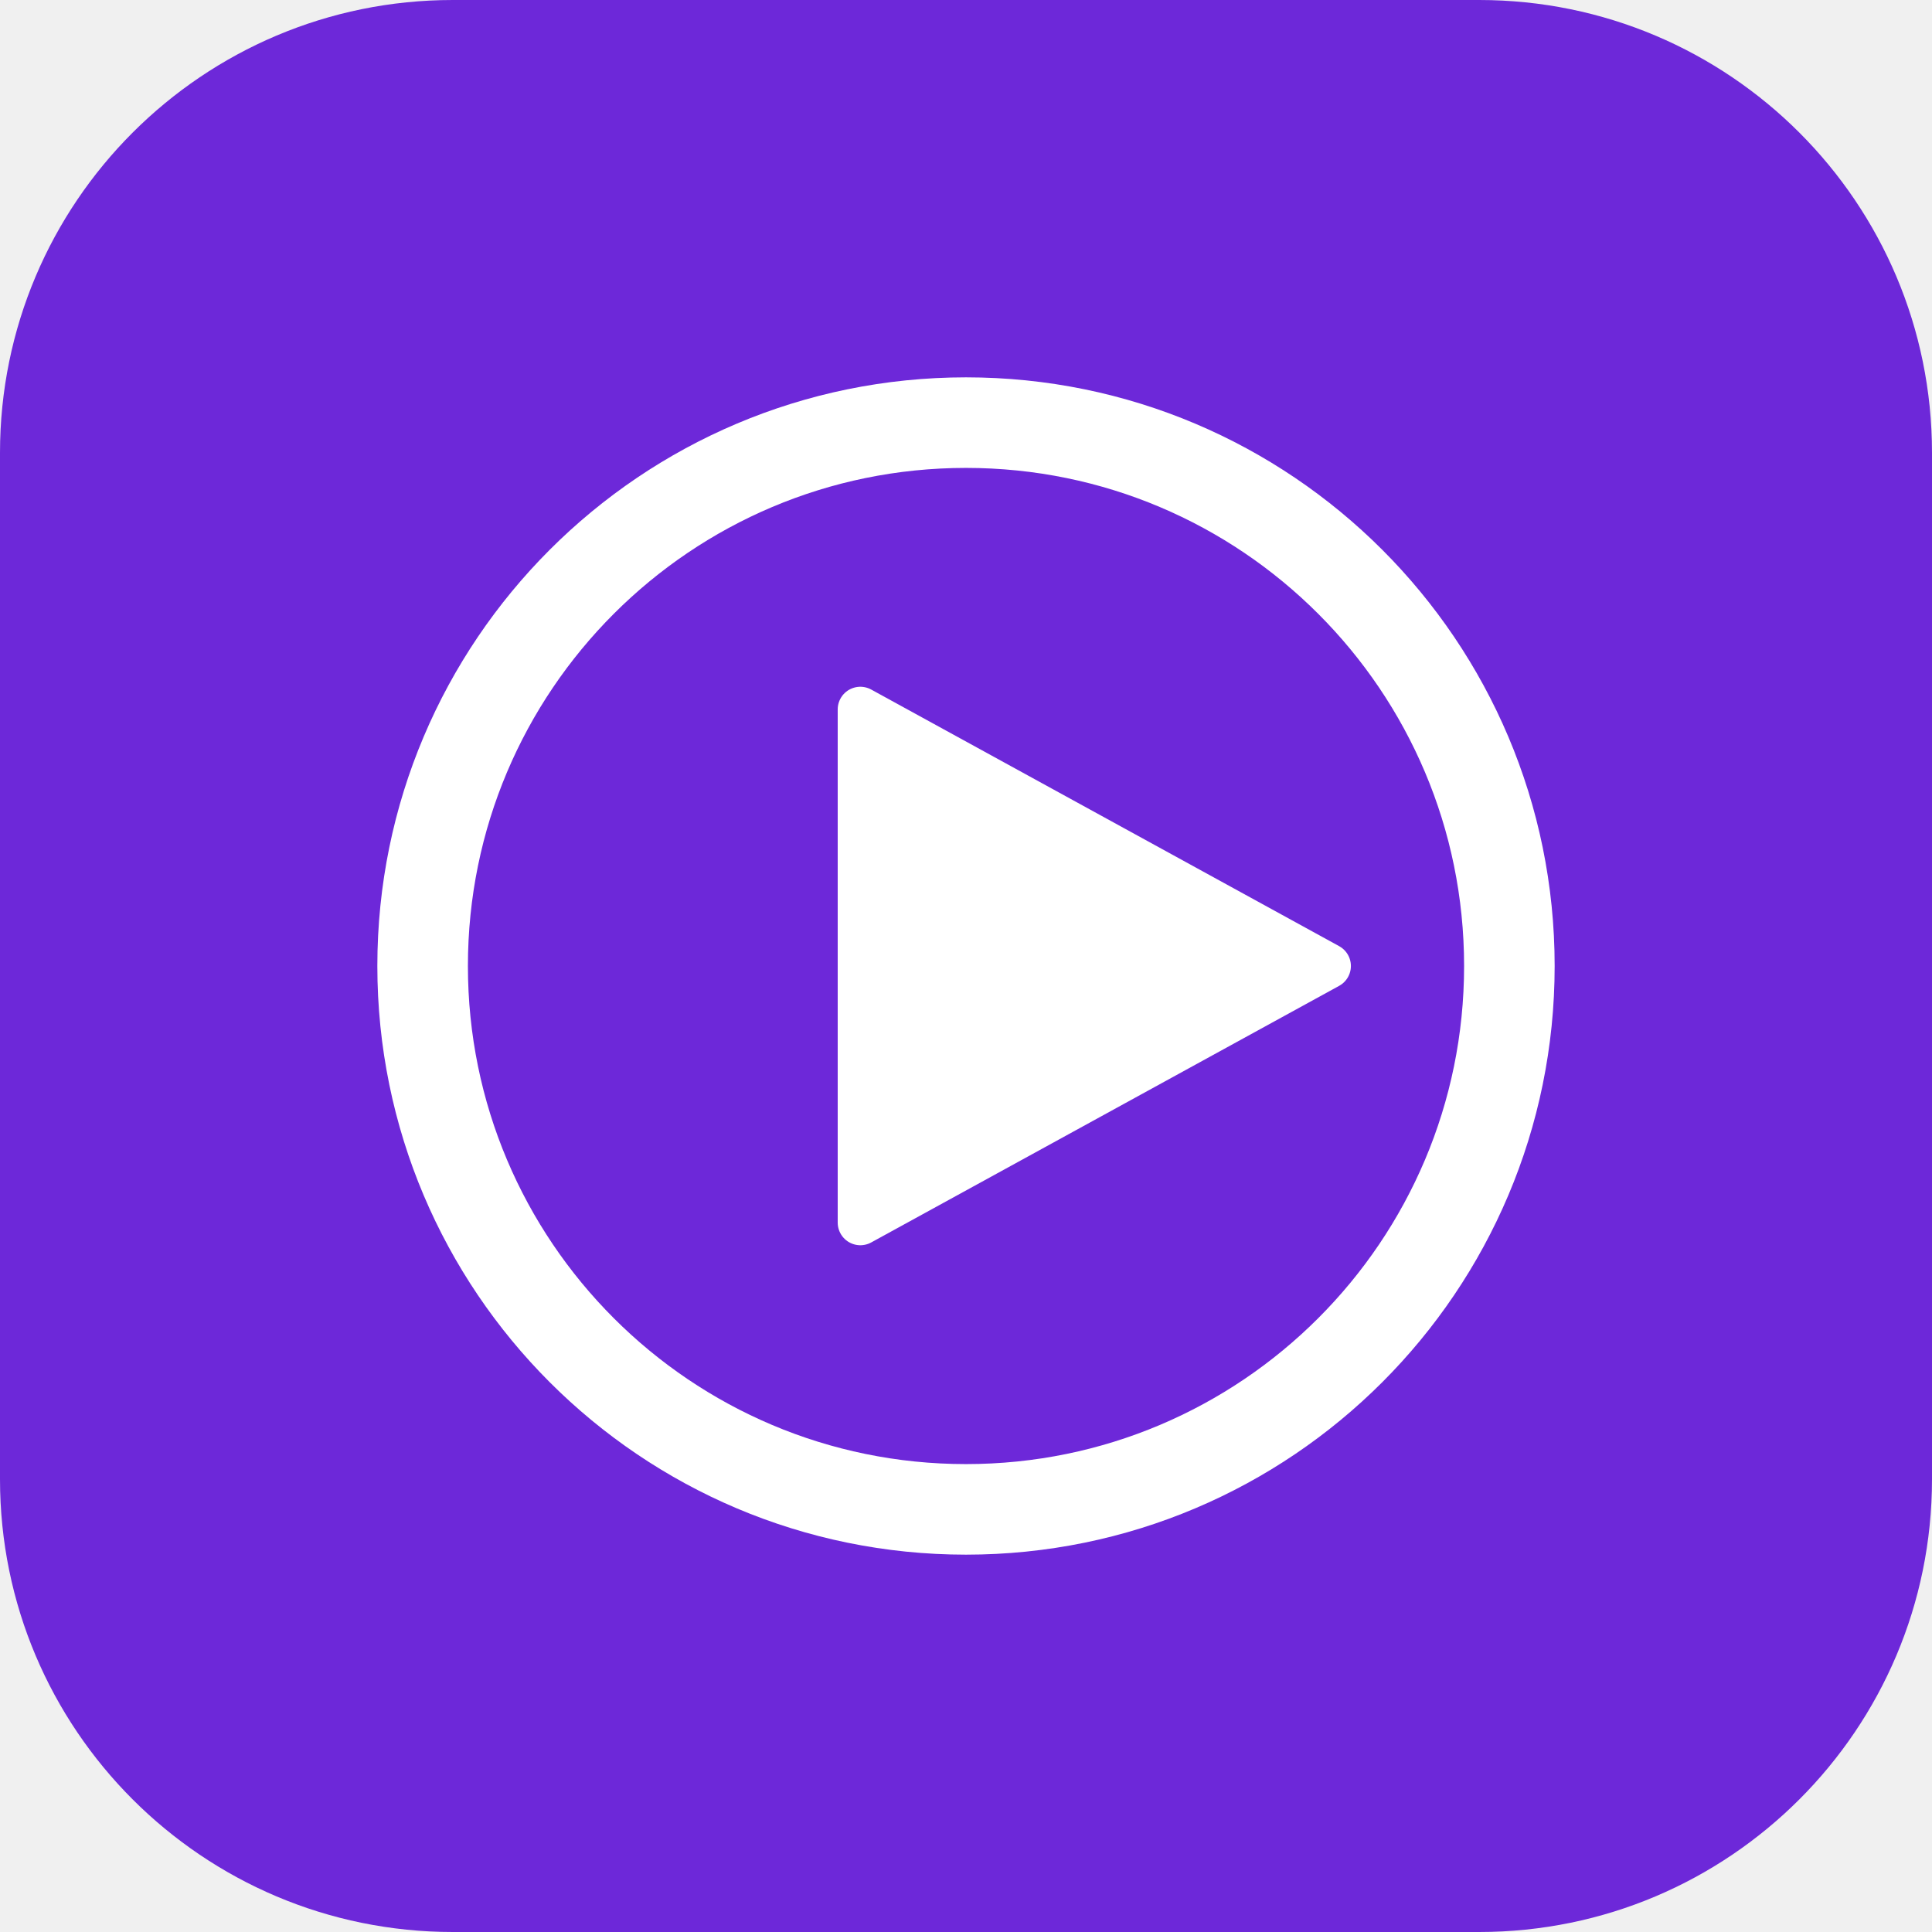
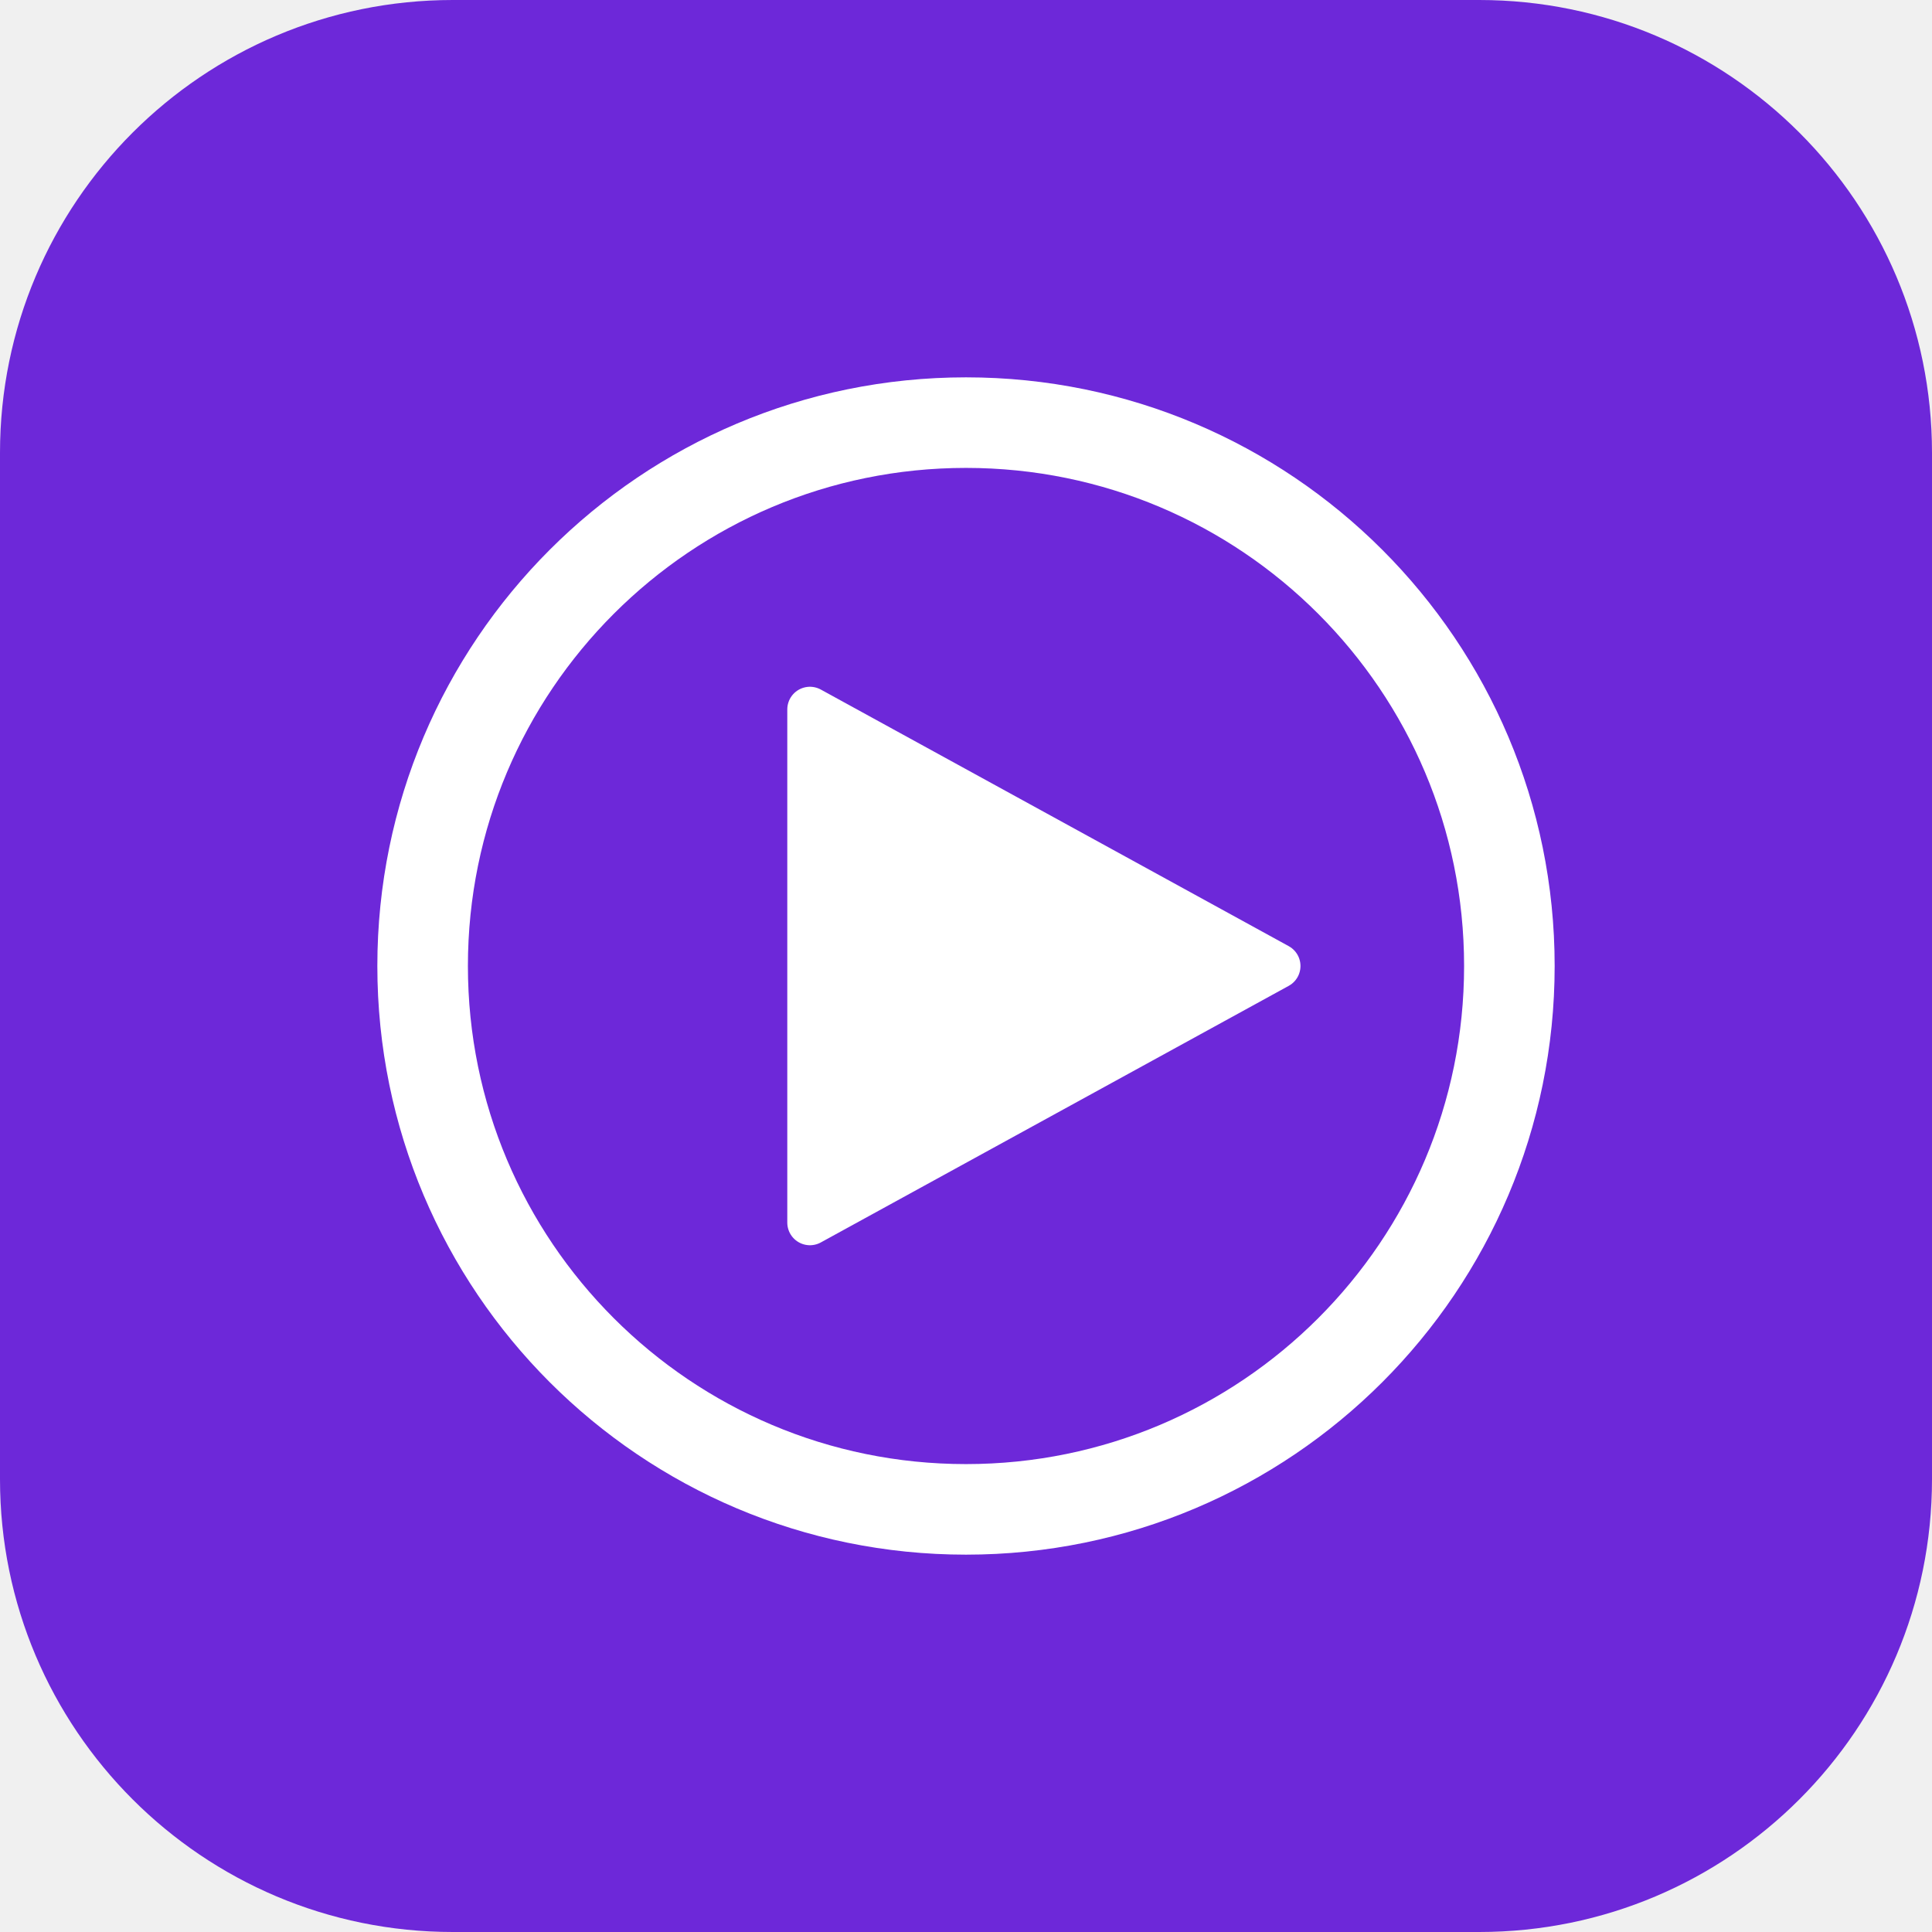
<svg xmlns="http://www.w3.org/2000/svg" viewBox="0 0 64 64">
  <rect width="64" height="64" rx="15" fill="#6d28d9" />
  <circle cx="32" cy="32" r="18" fill="none" stroke="#ffffff" stroke-width="3" />
-   <path d="M28.5 23.5 L44 32 L28.5 40.5 Z" fill="#ffffff" stroke="#ffffff" stroke-width="1.5" stroke-linejoin="round" />
+   <path d="M26.83 23.5 L42.33 32 L26.83 40.5 Z" fill="#ffffff" stroke="#ffffff" stroke-width="1.5" stroke-linejoin="round" />
</svg>
